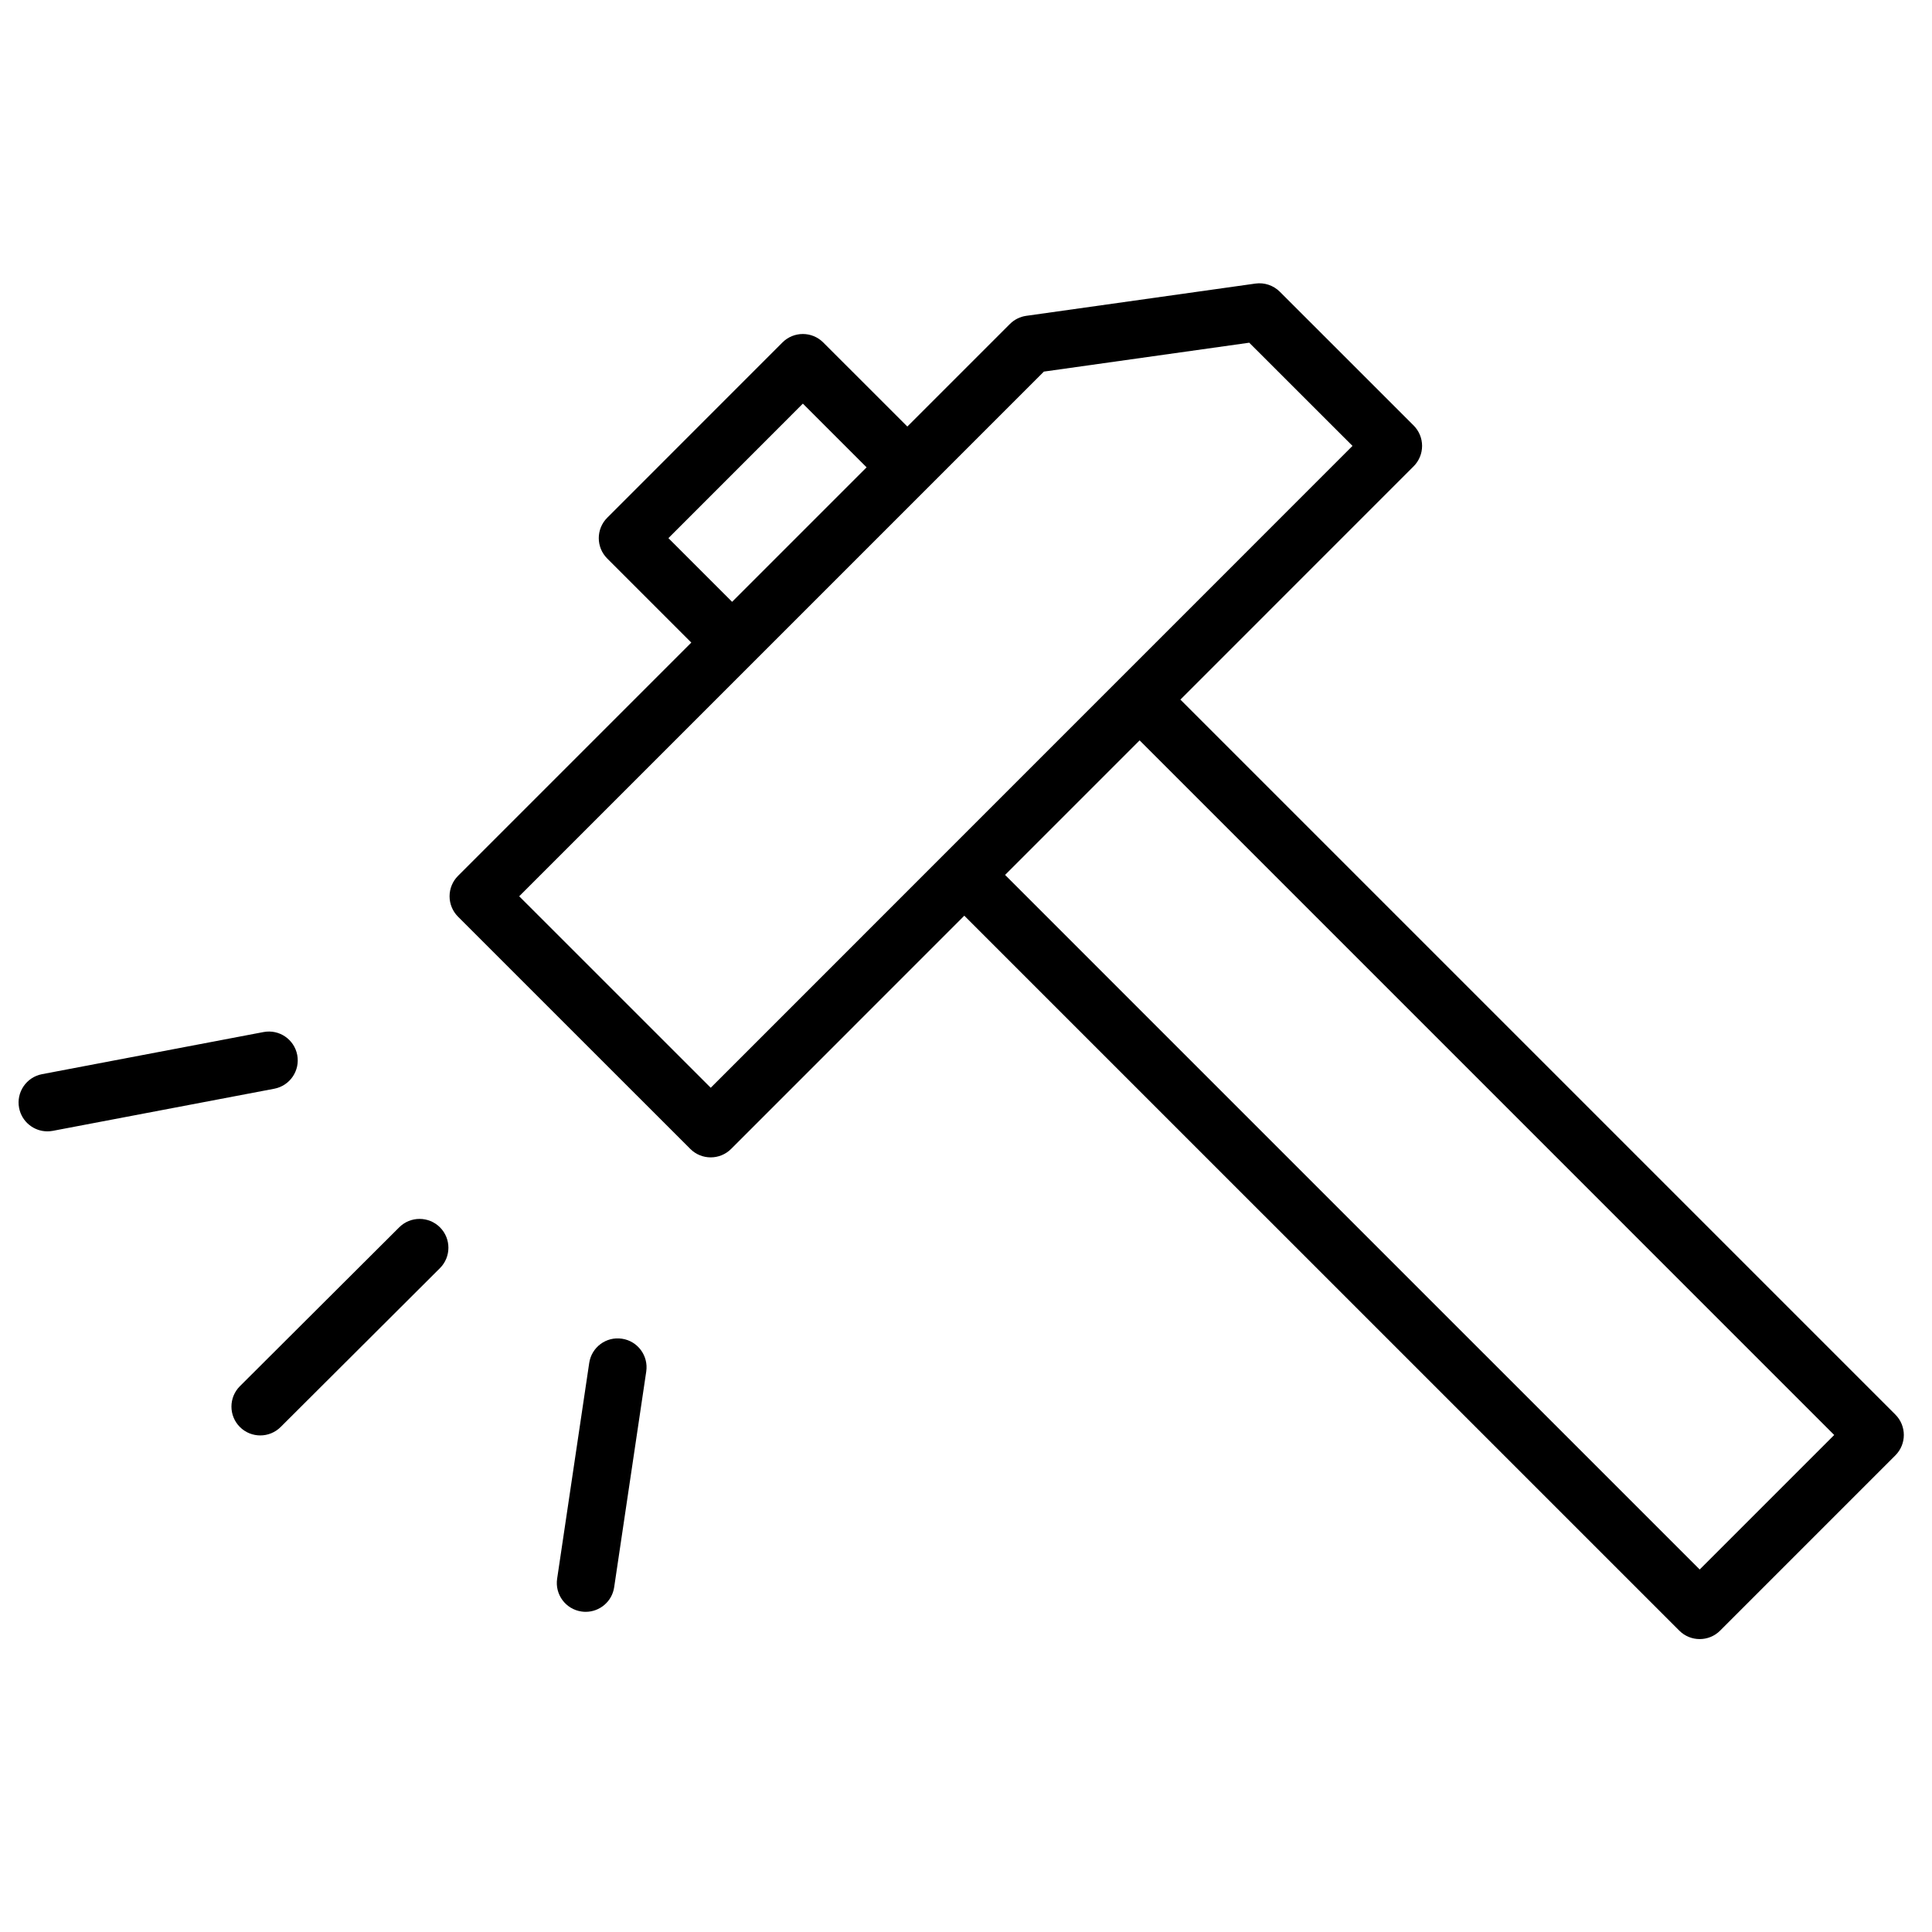
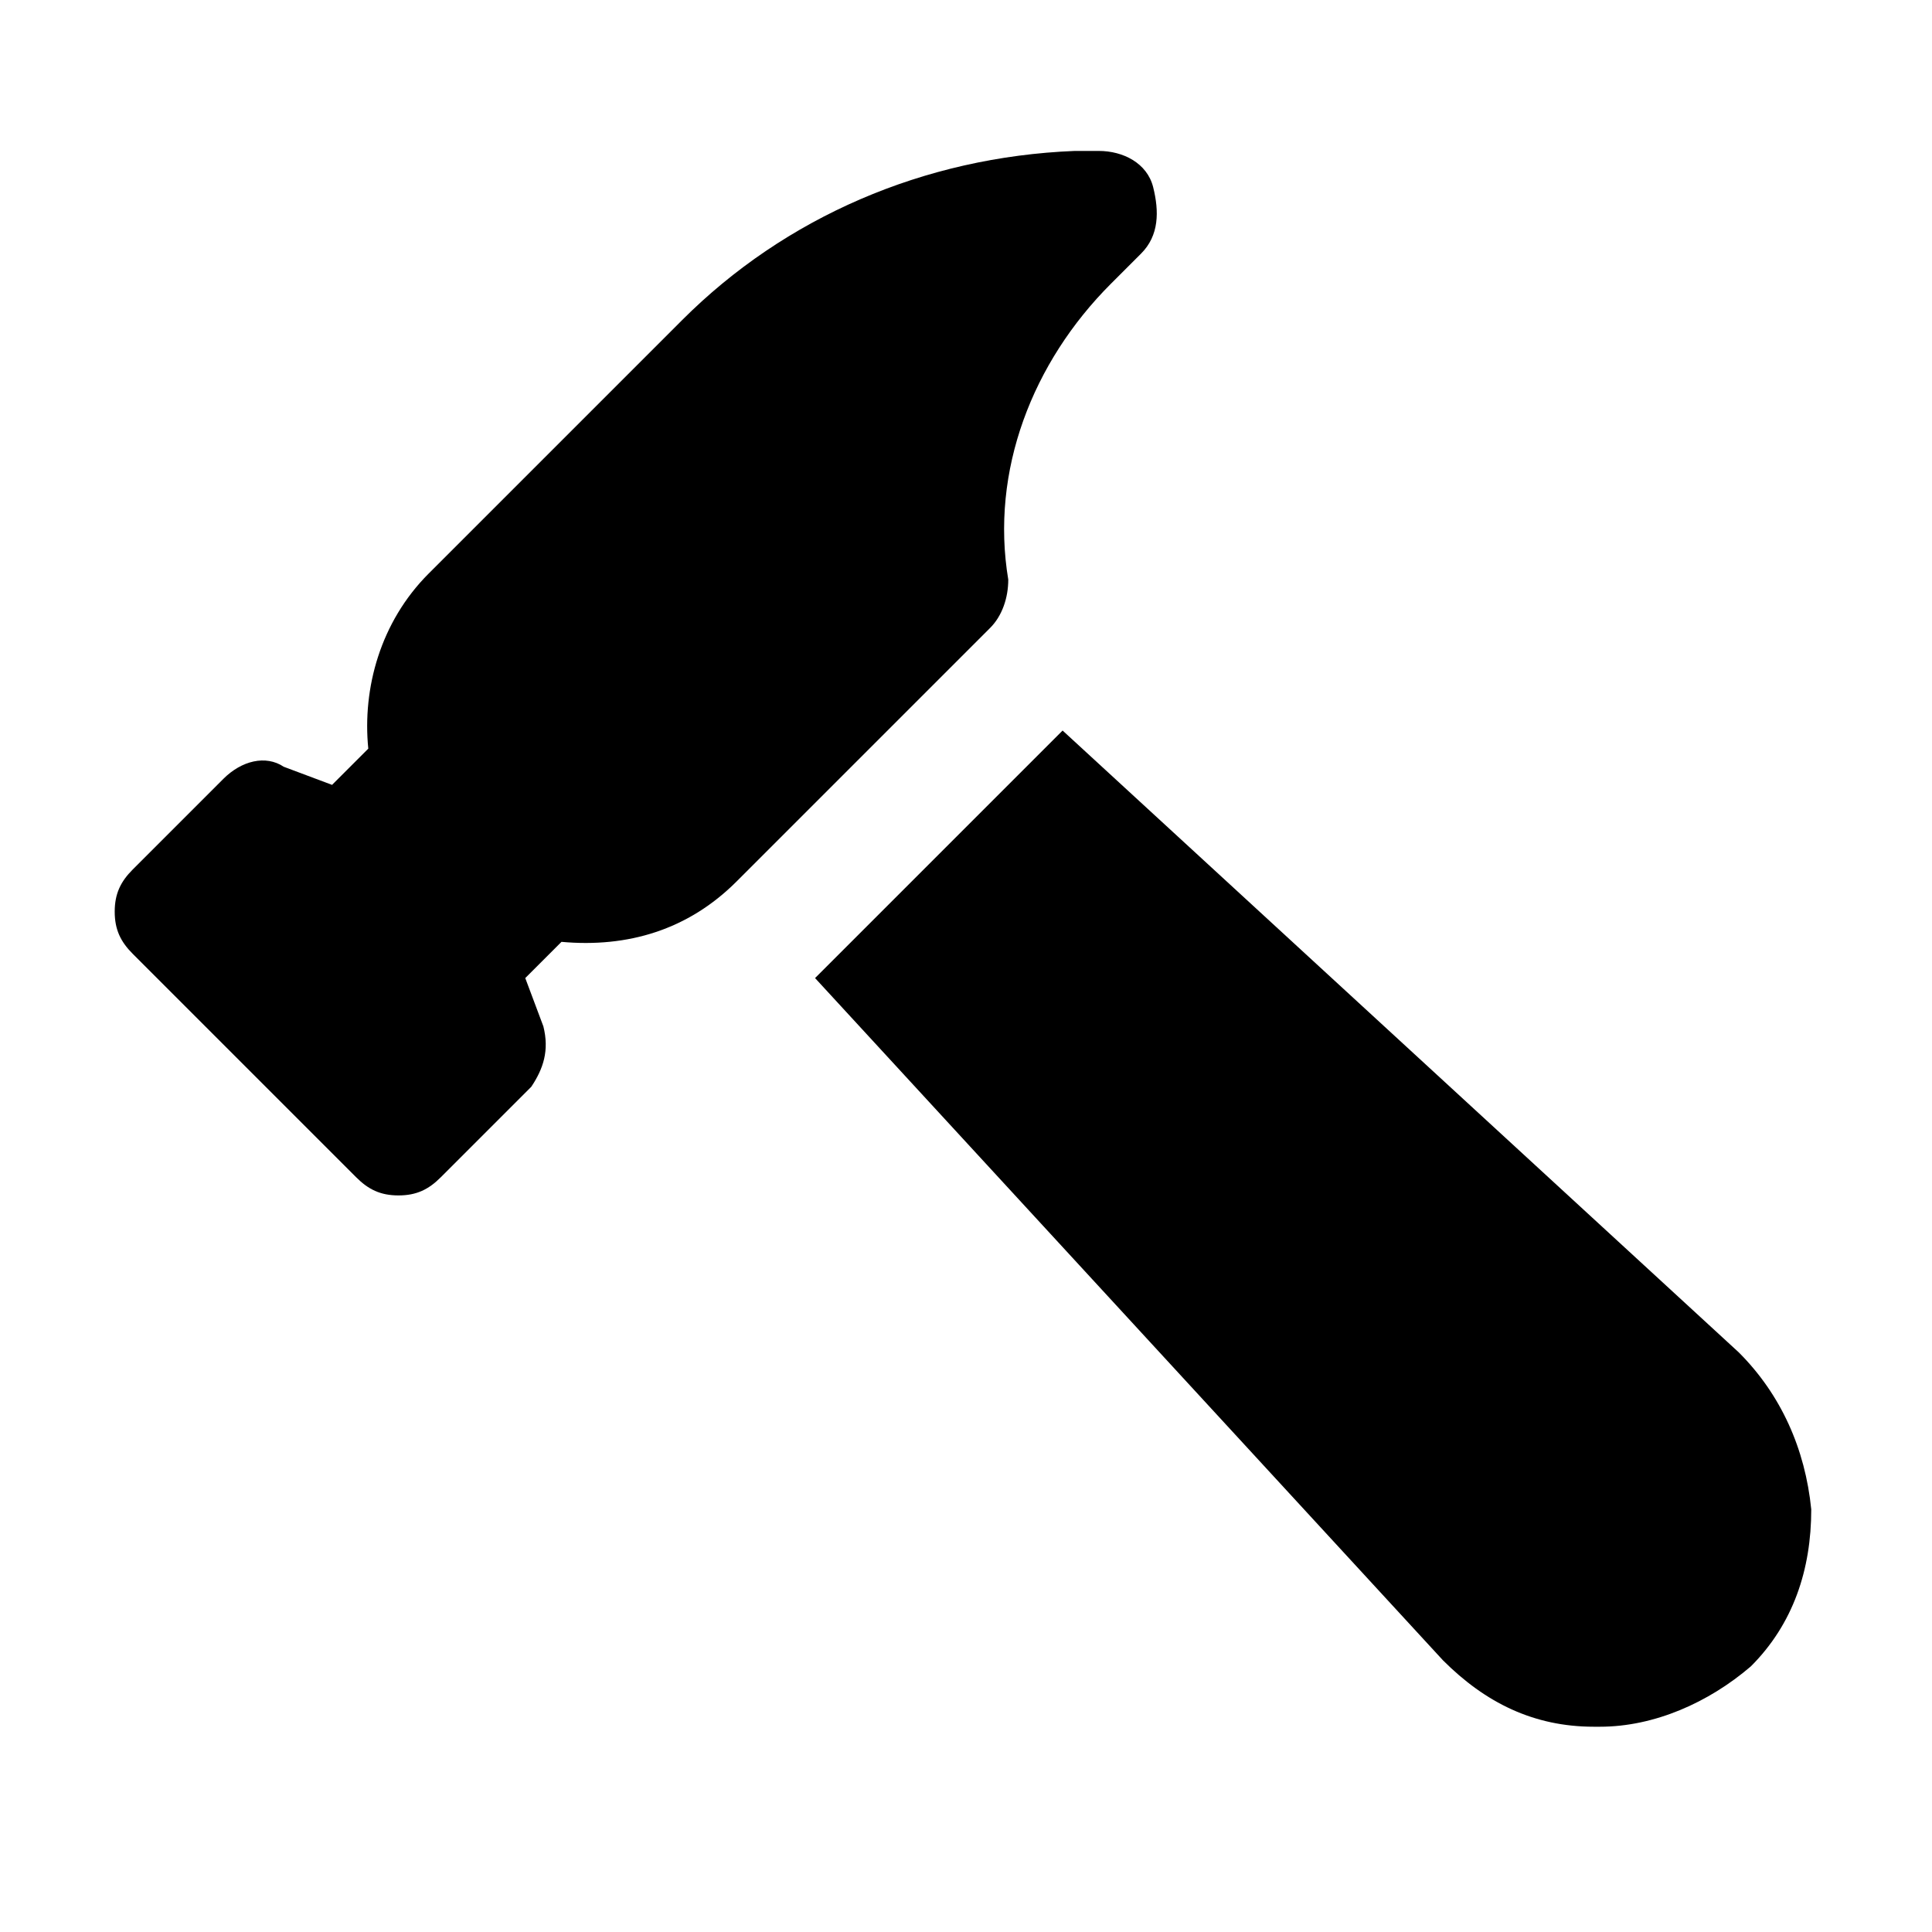
- <svg xmlns="http://www.w3.org/2000/svg" version="1.1" id="Layer_1" x="0px" y="0px" viewBox="0 0 100.5 100.5" style="enable-background:new 0 0 100.5 100.5;" xml:space="preserve">
-   <path d="M98.595,73.585L61.402,36.392l12.134-12.136c0.281-0.281,0.439-0.663,0.439-1.061s-0.158-0.779-0.439-1.061l-6.961-6.958  c-0.333-0.333-0.807-0.491-1.27-0.425l-11.92,1.678c-0.322,0.045-0.621,0.194-0.852,0.425l-5.334,5.334l-4.376-4.374  c-0.586-0.586-1.535-0.586-2.121,0l-9.115,9.118c-0.586,0.586-0.586,1.535,0,2.121l4.374,4.373L23.825,45.562  c-0.281,0.281-0.439,0.663-0.439,1.061s0.158,0.779,0.439,1.061l12.084,12.082c0.293,0.293,0.677,0.439,1.061,0.439  s0.768-0.146,1.061-0.439l12.131-12.133l37.193,37.191c0.293,0.293,0.677,0.439,1.061,0.439s0.768-0.146,1.061-0.439l9.118-9.118  C99.181,75.12,99.181,74.171,98.595,73.585z M34.77,27.993l6.994-6.997l3.315,3.314l-6.996,6.996L34.77,27.993z M36.971,56.584  l-9.963-9.961L54.301,19.33l10.683-1.503l5.371,5.368L58.226,35.326c-0.002,0.002-0.004,0.002-0.005,0.003s-0.002,0.004-0.004,0.005  L36.971,56.584z M88.416,81.643L52.283,45.512l6.998-6.999l36.132,36.133L88.416,81.643z" />
-   <path d="M15.462,54.879c-0.155-0.813-0.938-1.348-1.754-1.193L2.186,55.877c-0.813,0.155-1.348,0.94-1.193,1.754  c0.137,0.719,0.766,1.22,1.472,1.22c0.093,0,0.188-0.009,0.282-0.026l11.522-2.191C15.082,56.478,15.616,55.693,15.462,54.879z" />
-   <path d="M20.766,63.844l-8.286,8.263c-0.586,0.585-0.588,1.535-0.003,2.122c0.293,0.294,0.678,0.44,1.062,0.44  c0.383,0,0.767-0.146,1.06-0.438l8.286-8.263c0.586-0.585,0.588-1.535,0.003-2.122C22.303,63.261,21.353,63.258,20.766,63.844z" />
-   <path d="M32.354,69.638c-0.823-0.124-1.583,0.444-1.704,1.263l-1.669,11.223c-0.122,0.819,0.443,1.583,1.263,1.704  c0.075,0.012,0.149,0.017,0.223,0.017c0.73,0,1.371-0.535,1.481-1.279l1.669-11.223C33.738,70.523,33.173,69.759,32.354,69.638z" />
+ <svg xmlns="http://www.w3.org/2000/svg" version="1.1" id="Icons" x="0px" y="0px" viewBox="0 0 32 32" style="enable-background:new 0 0 32 32;" xml:space="preserve">
+   <g>
+     <path d="M6.6,19.8c-0.3,0-0.5-0.1-0.7-0.3l-3.7-3.7c-0.2-0.2-0.3-0.4-0.3-0.7s0.1-0.5,0.3-0.7l1.5-1.5c0.3-0.3,0.7-0.4,1-0.2   l0.8,0.3l0.6-0.6c-0.1-1,0.2-2.1,1-2.9l4.2-4.2c1.7-1.7,4-2.7,6.5-2.8l0.4,0c0.4,0,0.8,0.2,0.9,0.6s0.1,0.8-0.2,1.1l-0.5,0.5   c-1.3,1.3-2,3.1-1.7,4.9c0,0.3-0.1,0.6-0.3,0.8l-4.2,4.2c-0.8,0.8-1.8,1.1-2.9,1l-0.6,0.6L9,17c0.1,0.4,0,0.7-0.2,1l-1.5,1.5   C7.1,19.7,6.9,19.8,6.6,19.8z" />
+   </g>
+   <path d="M28.8,22.4L17.6,12.1l-3.9,3.9c-0.1,0.1-0.1,0.1-0.2,0.2l10.4,11.3c0.7,0.7,1.5,1.1,2.5,1.1c0,0,0.1,0,0.1,0  c0.9,0,1.8-0.4,2.5-1c0.7-0.7,1-1.6,1-2.6C29.9,24,29.5,23.1,28.8,22.4z" />
</svg>
